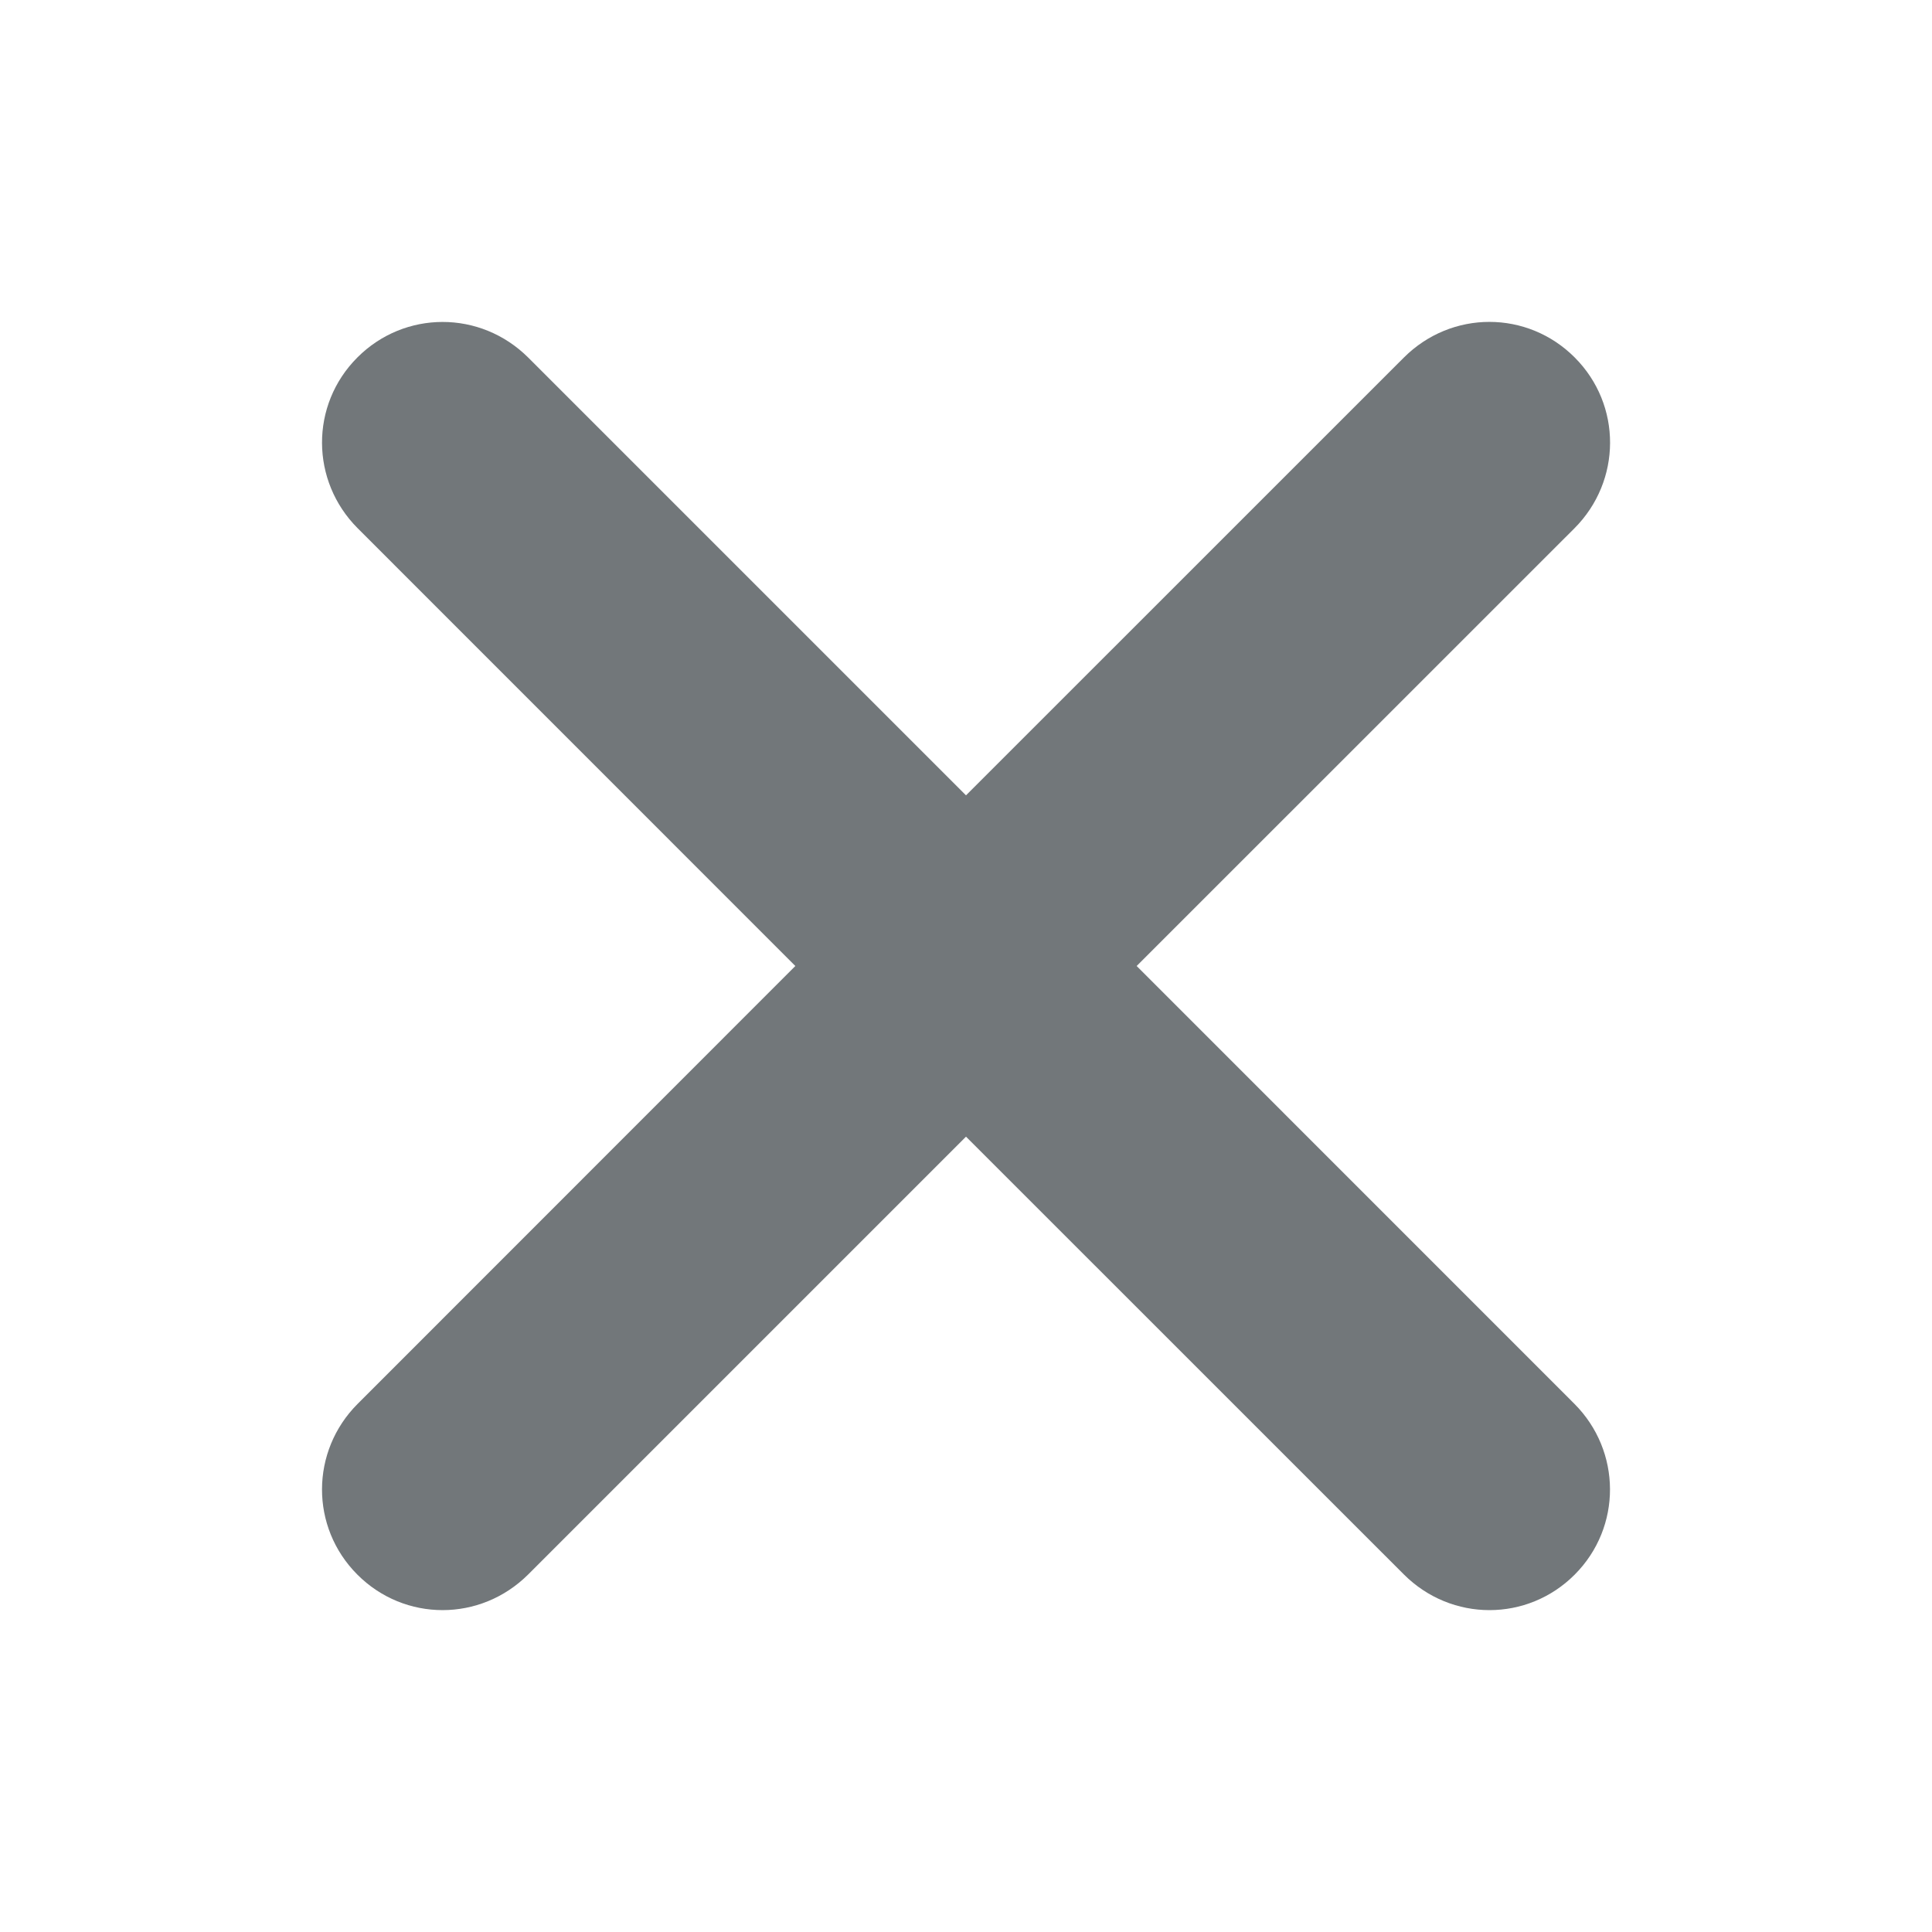
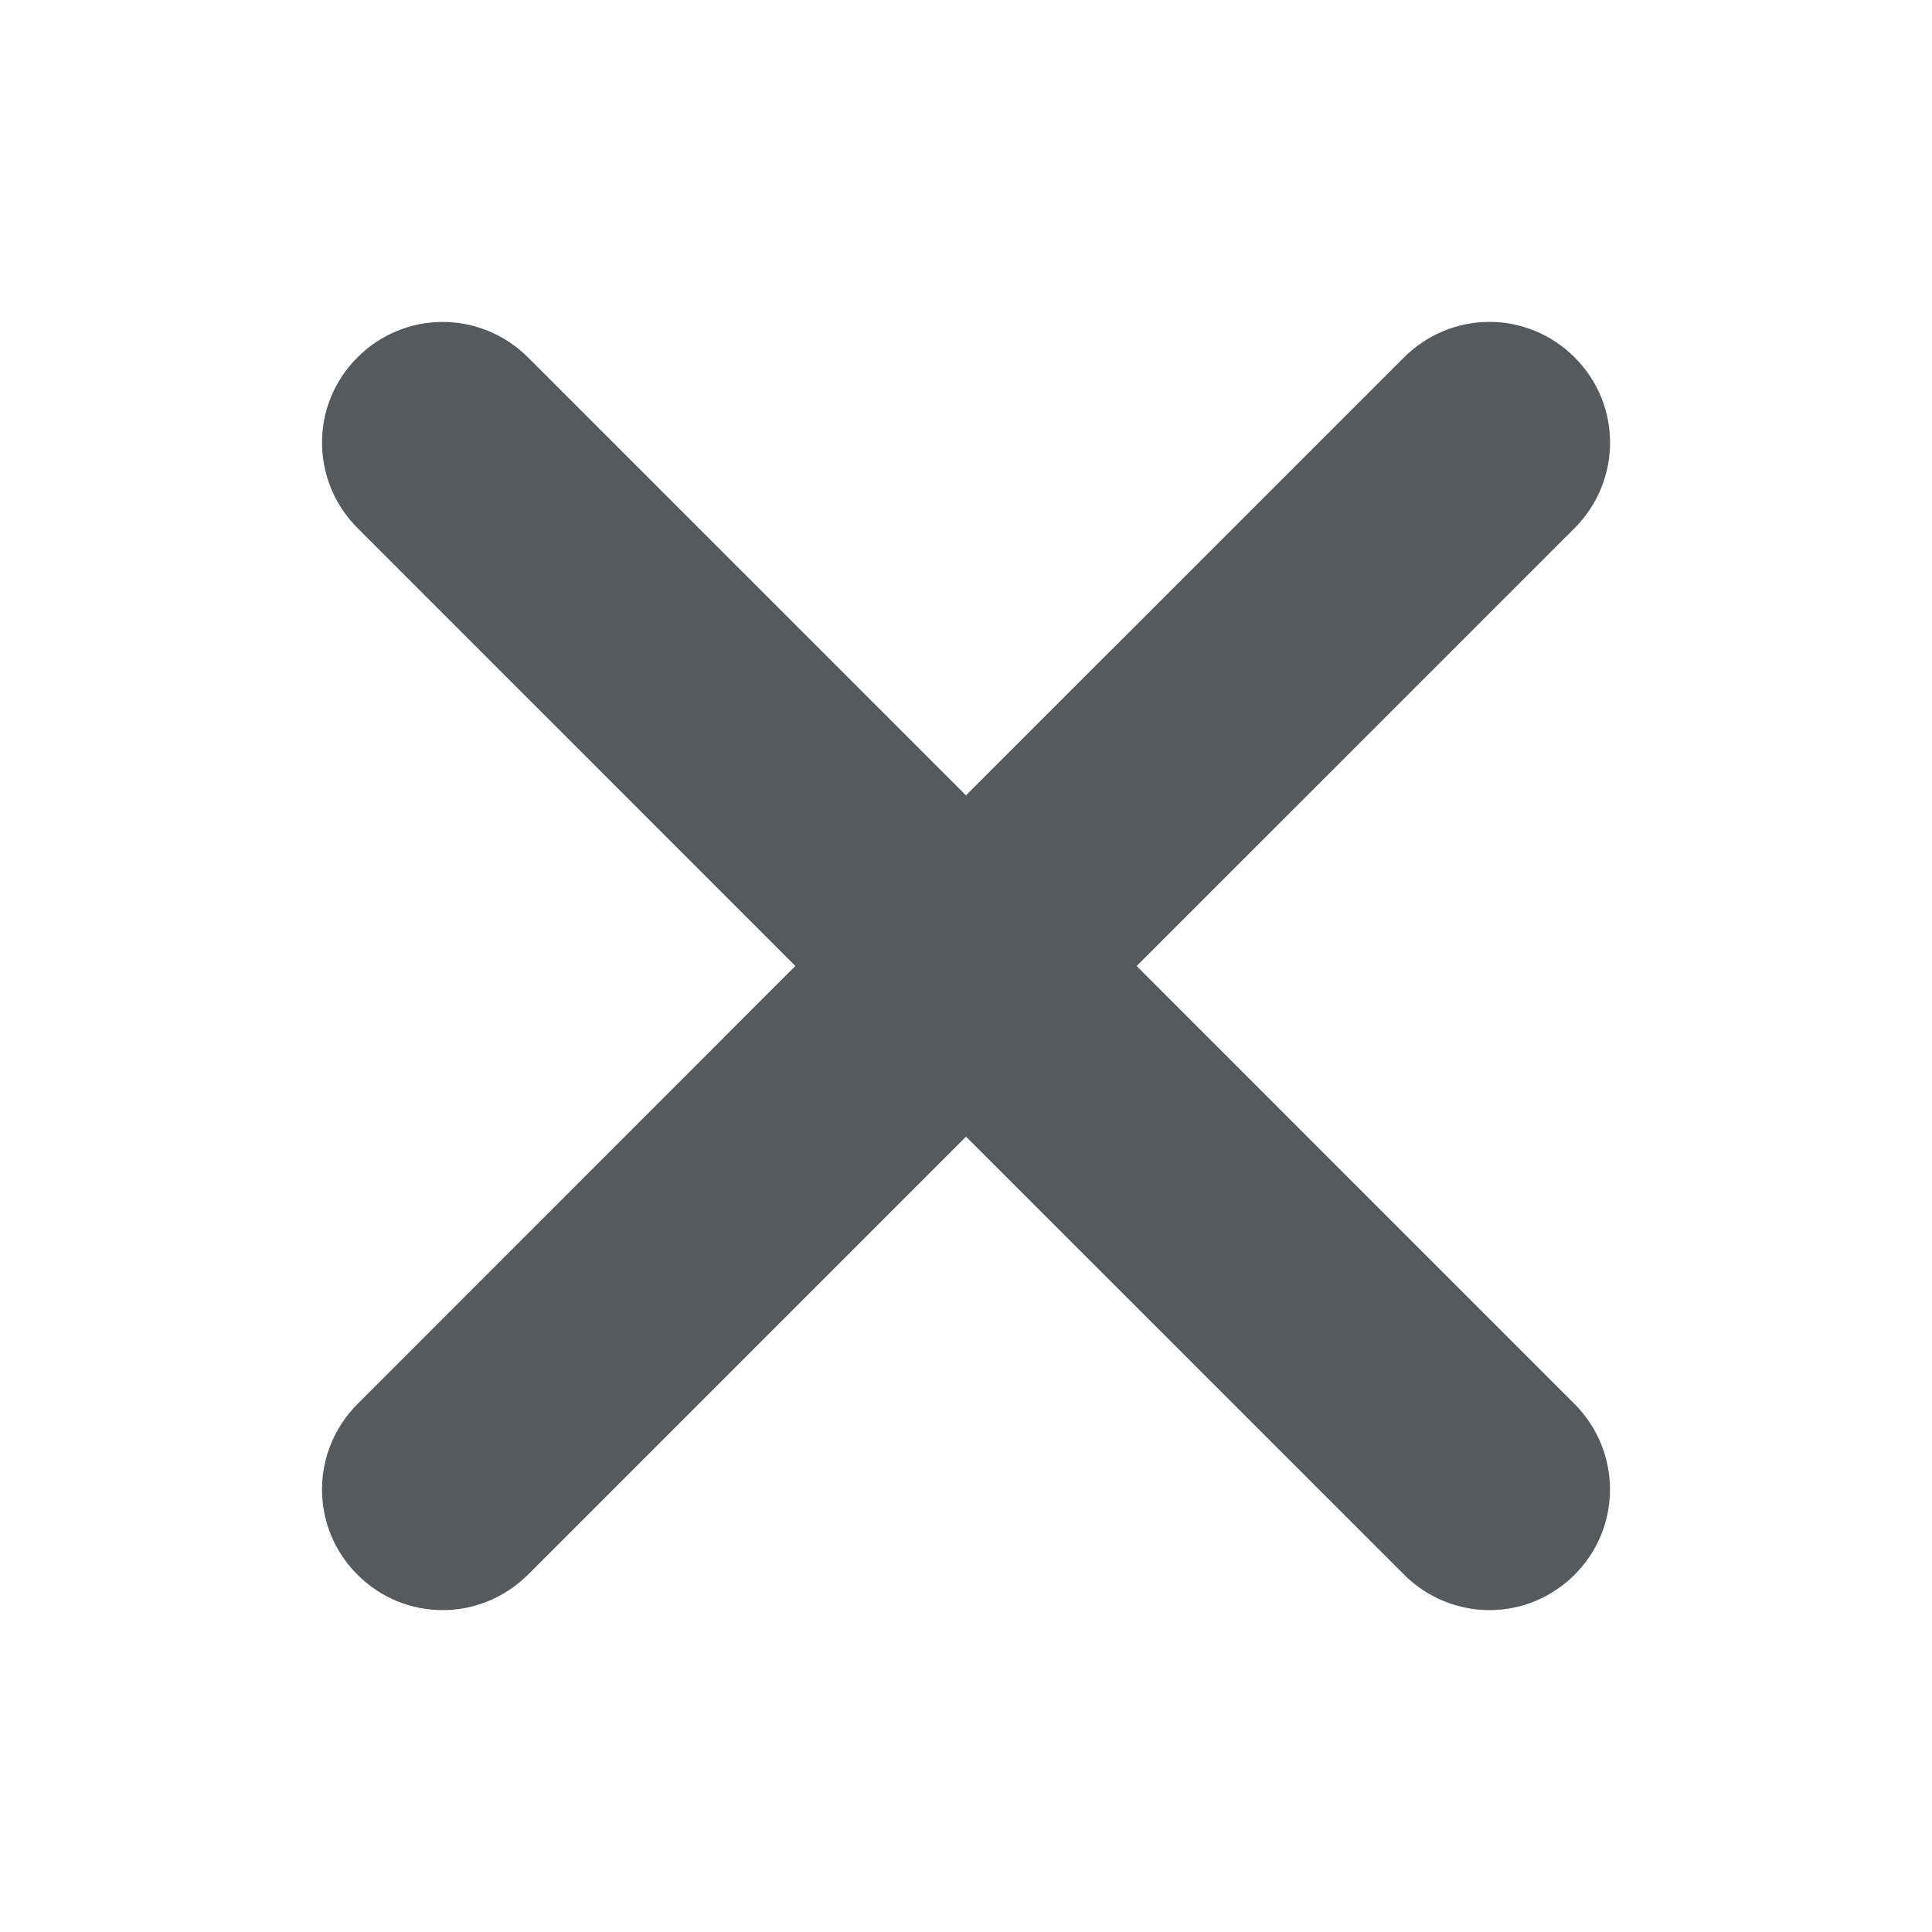
<svg xmlns="http://www.w3.org/2000/svg" width="24" height="24" viewBox="0 0 24 24">
  <g fill="none" fill-rule="evenodd">
    <path fill="none" d="M0 0h24v24H0z" />
-     <path d="M12 9.88l5.438-5.437c.594-.594 1.537-.59 2.123-.003.59.59.584 1.535-.003 2.123L14.12 12l5.437 5.438c.587.587.593 1.533.004 2.123-.585.586-1.528.59-2.122-.003L12 14.12l-5.437 5.437c-.595.594-1.538.59-2.123.004-.59-.59-.584-1.535.003-2.122L9.88 12 4.444 6.563C3.856 5.975 3.85 5.03 4.44 4.44c.585-.586 1.528-.59 2.123.003L12 9.88z" fill="#72777A" />
+     <path d="M12 9.88l5.438-5.437c.594-.594 1.537-.59 2.123-.003.59.59.584 1.535-.003 2.123L14.12 12l5.437 5.438c.587.587.593 1.533.004 2.123-.585.586-1.528.59-2.122-.003L12 14.12l-5.437 5.437c-.595.594-1.538.59-2.123.004-.59-.59-.584-1.535.003-2.122L9.88 12 4.444 6.563C3.856 5.975 3.85 5.03 4.44 4.44c.585-.586 1.528-.59 2.123.003L12 9.88z" fill="#565a5c" />
  </g>
</svg>
